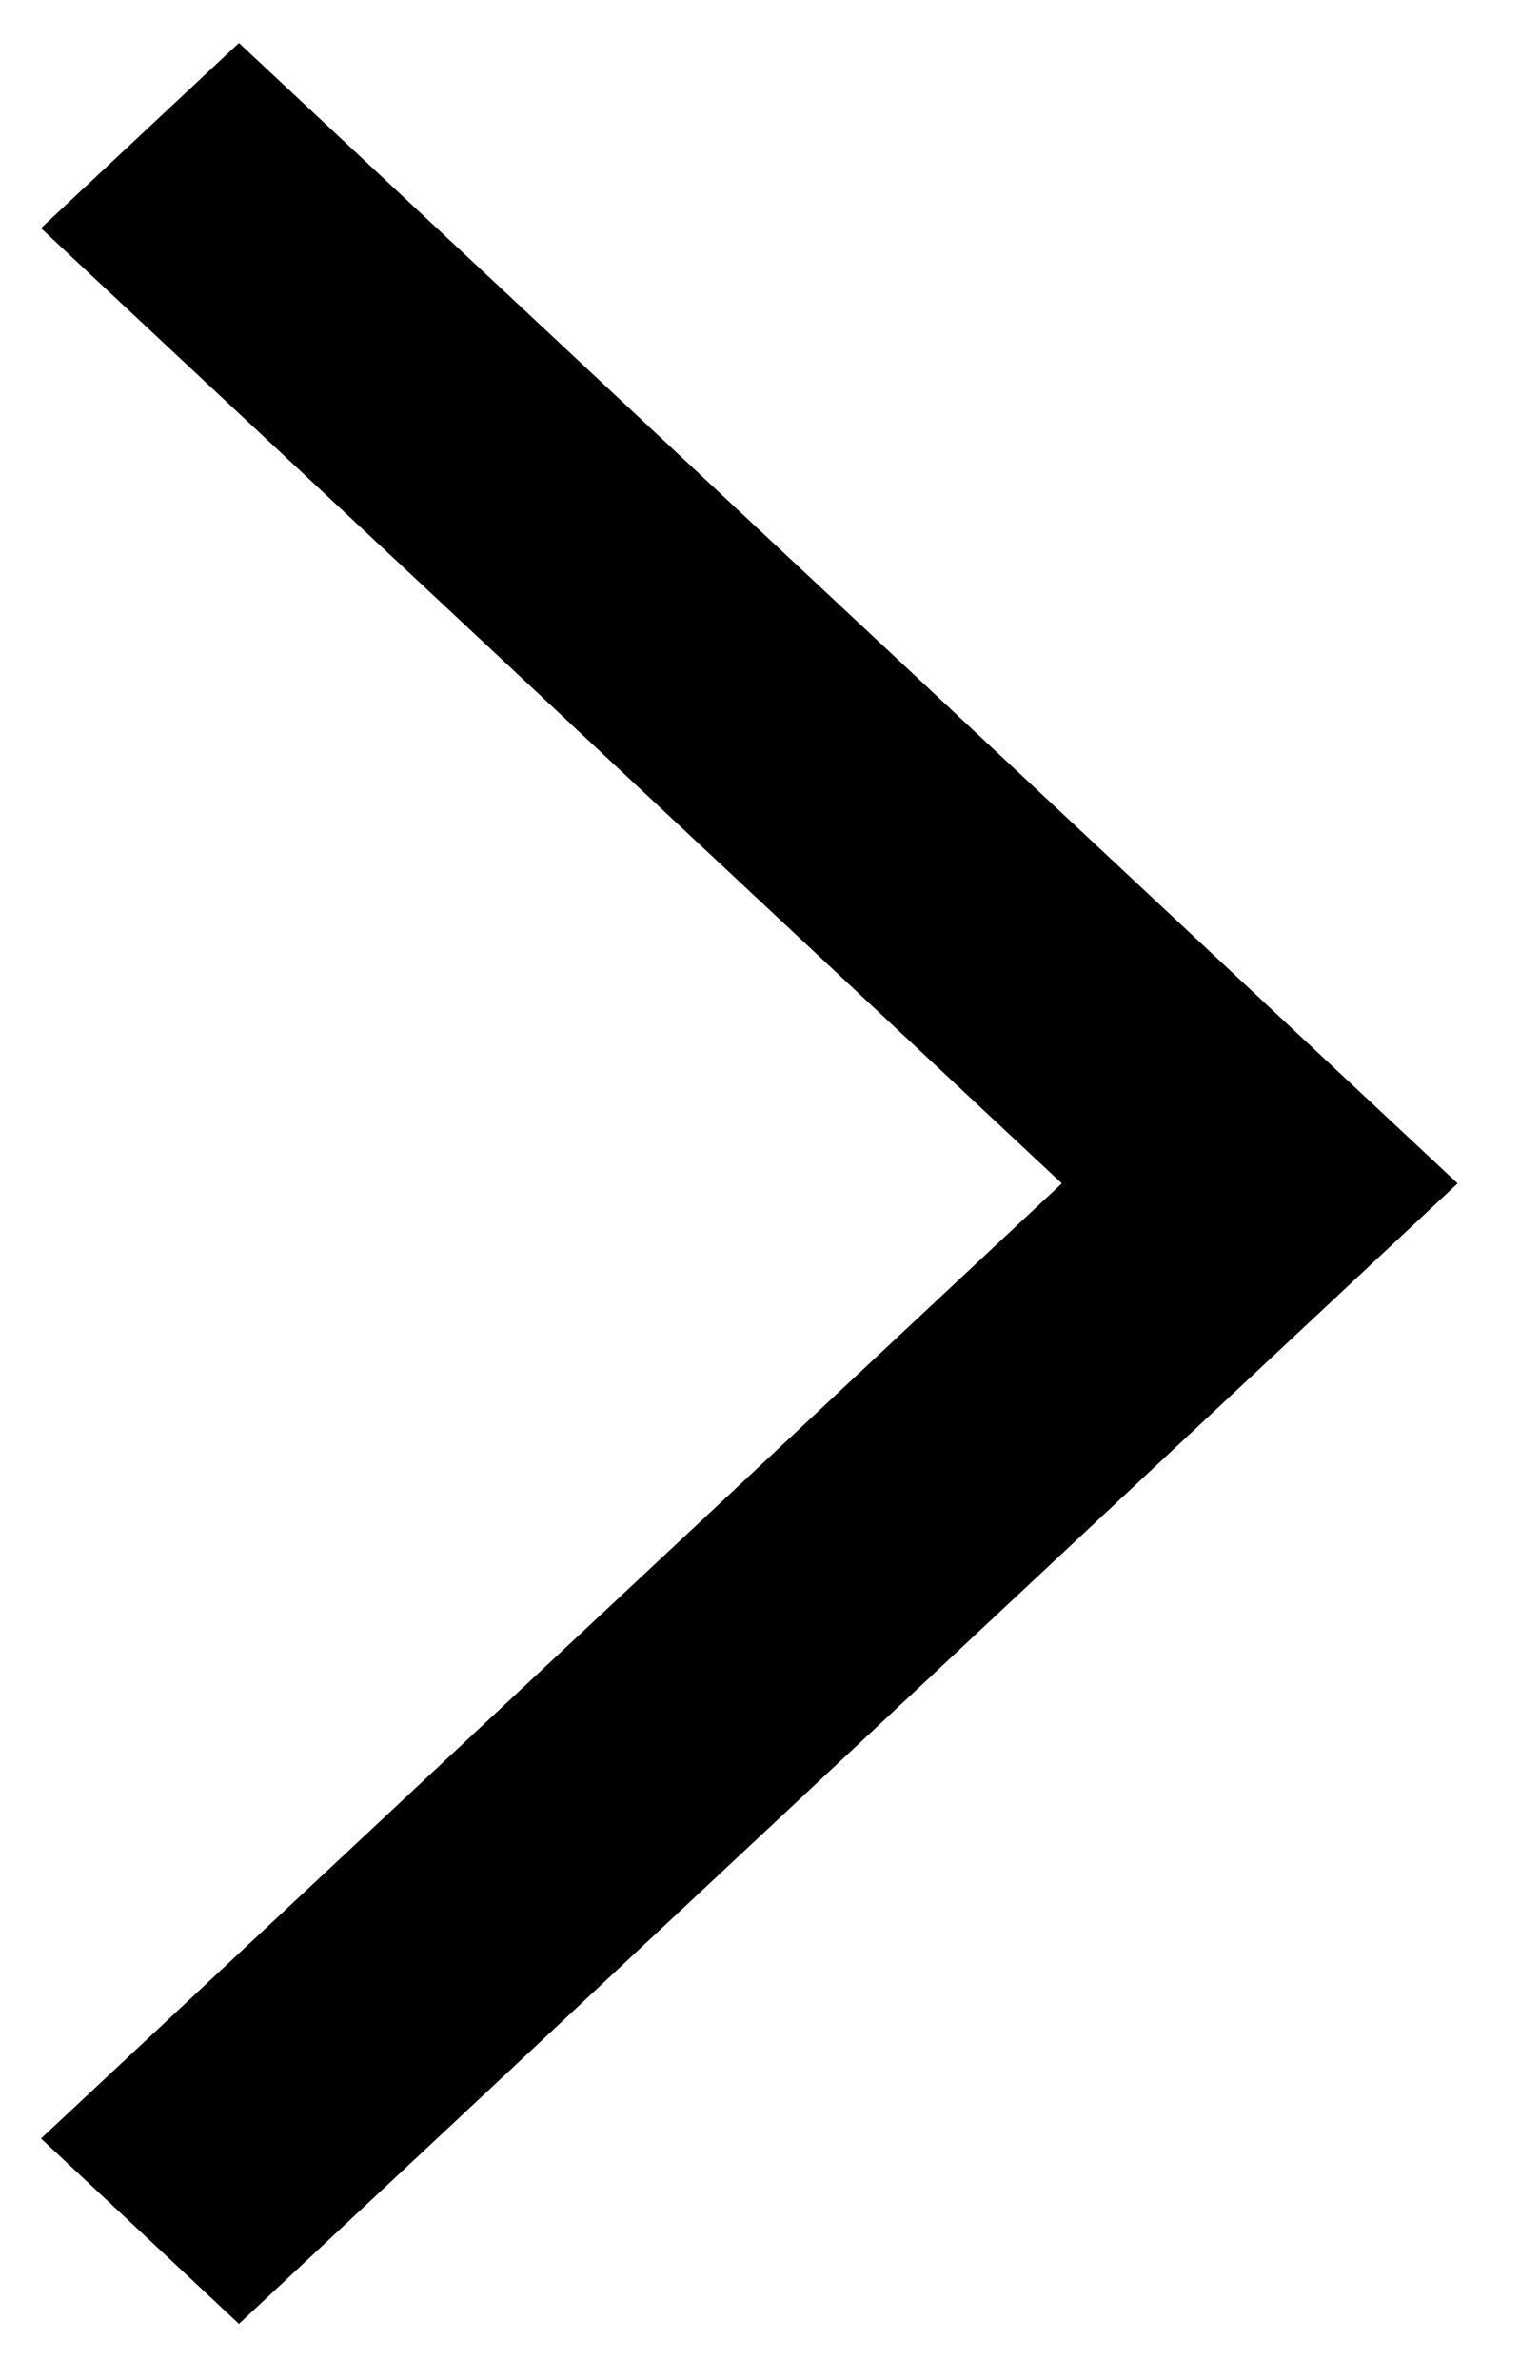
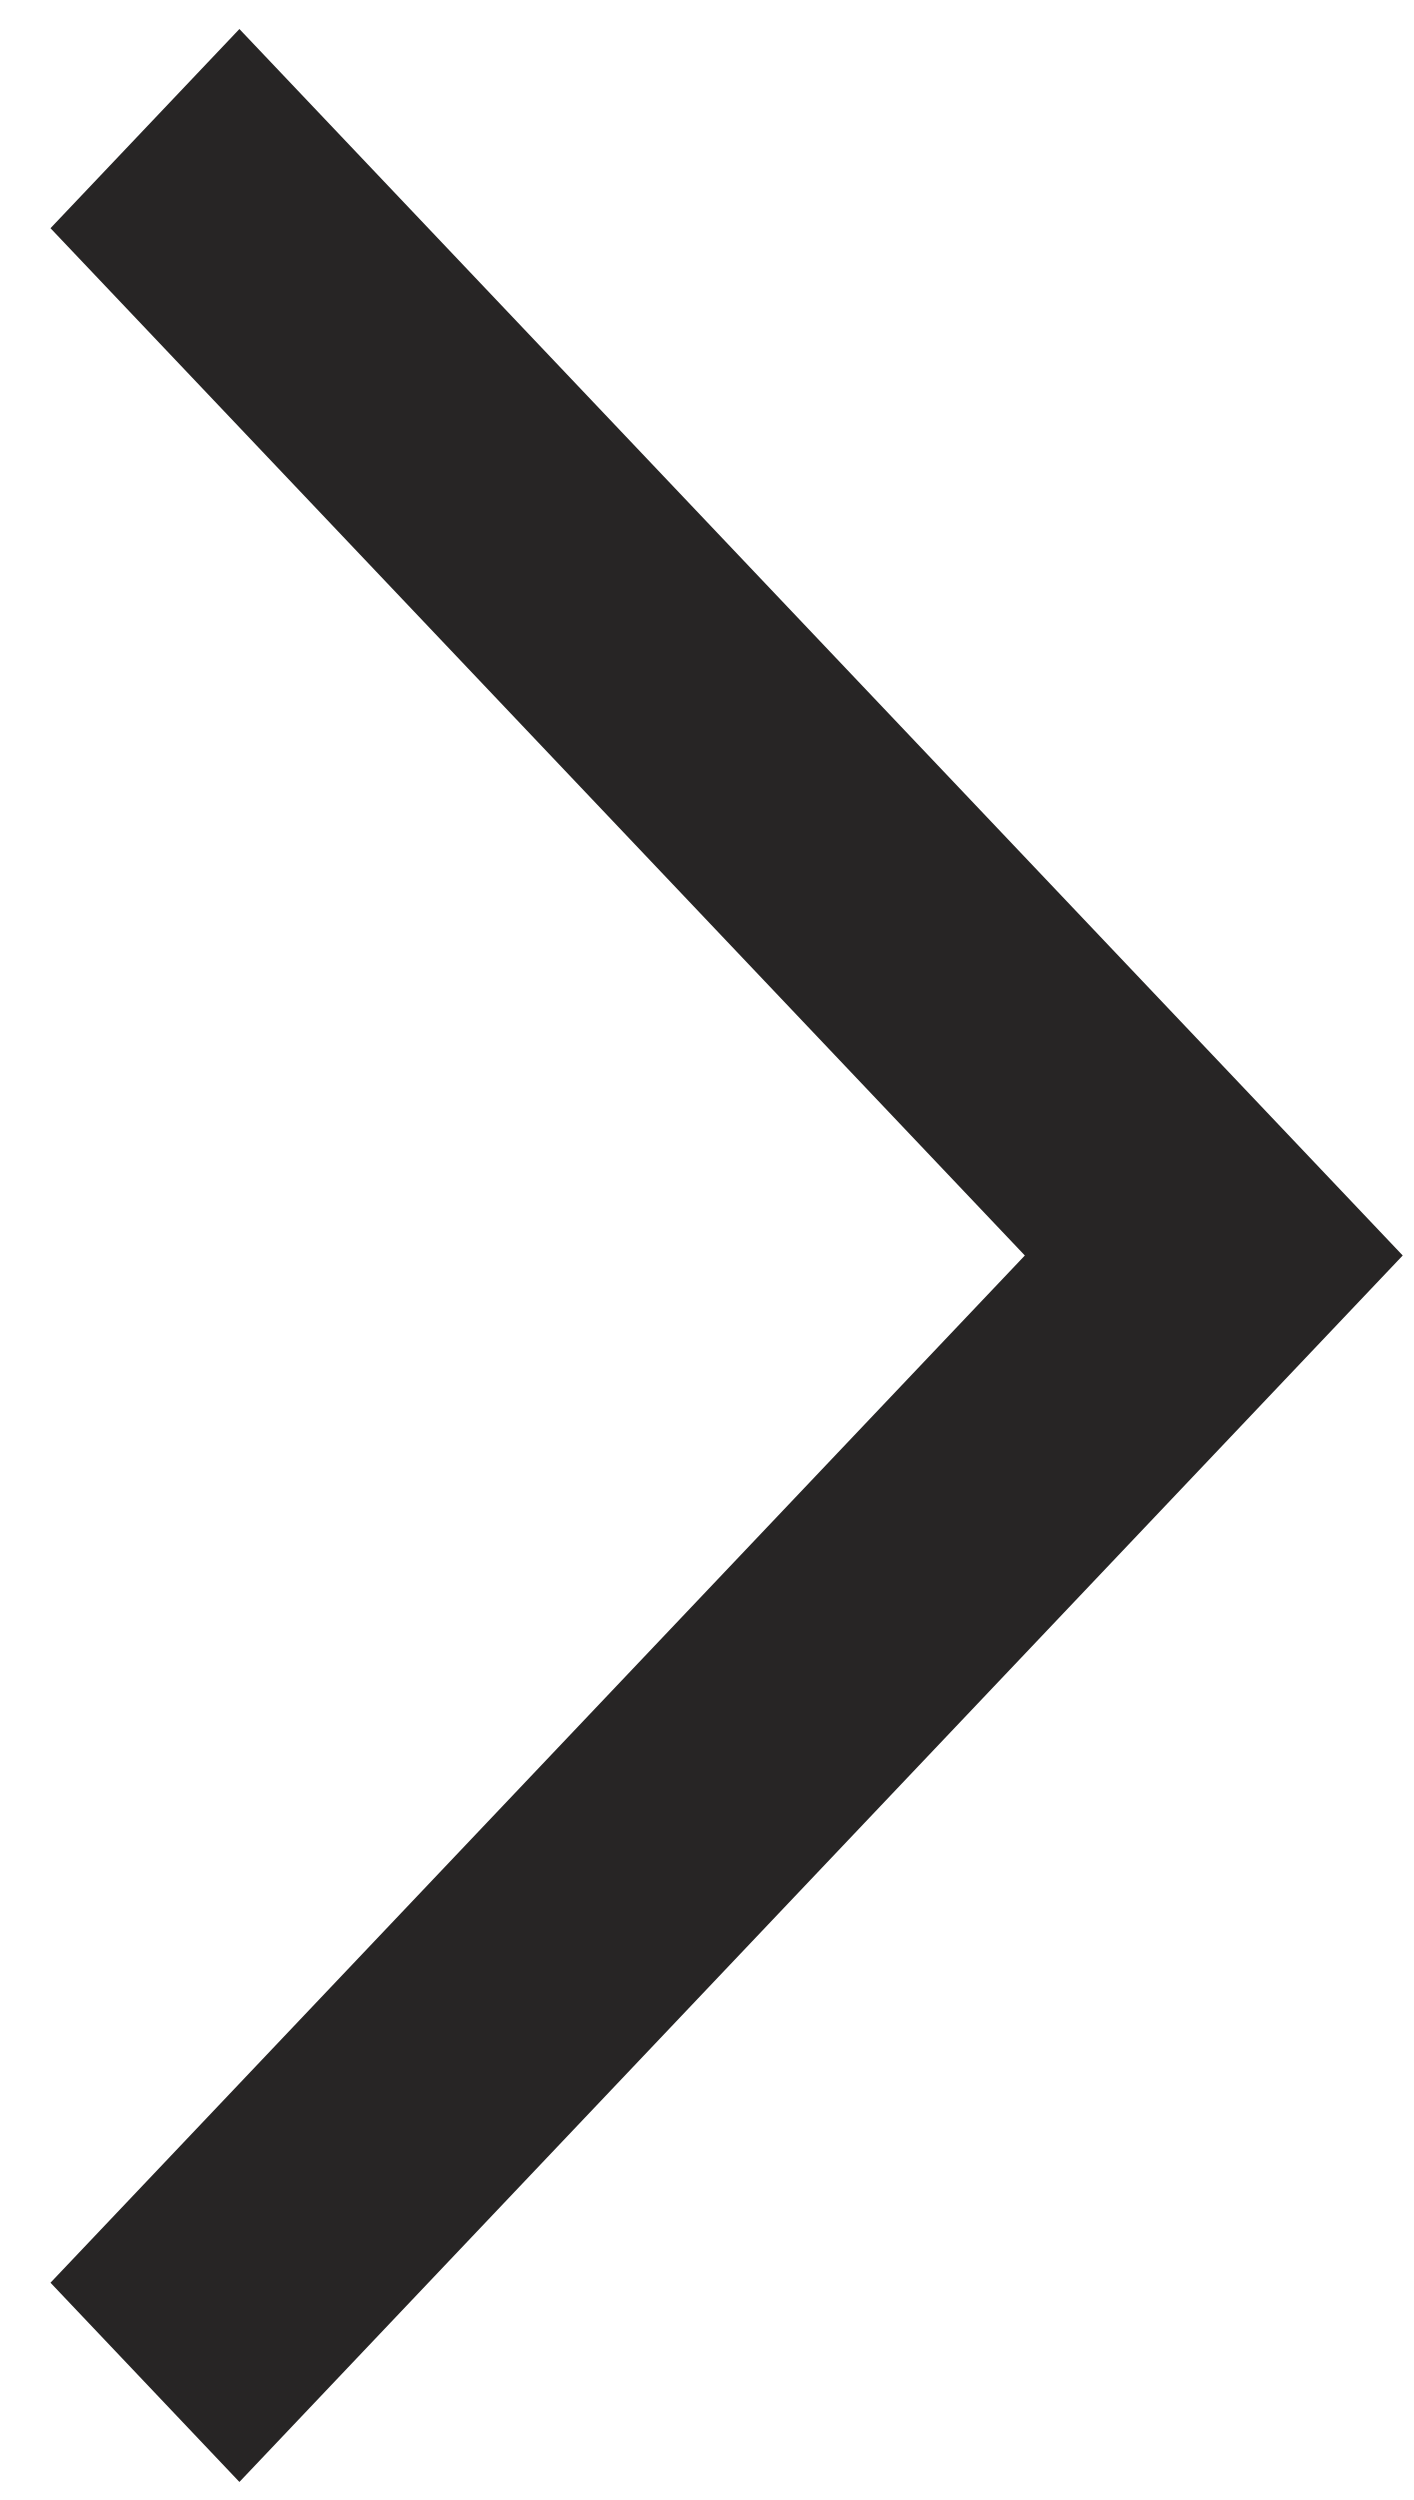
- <svg xmlns="http://www.w3.org/2000/svg" viewBox="0 0 11 17" fill="none">
-   <path fill-rule="evenodd" clip-rule="evenodd" d="M7.586 8.453L0.293 1.63L1.707 0.307L10.414 8.453L1.707 16.599L0.293 15.275L7.586 8.453Z" fill="#000" />
+ <svg xmlns="http://www.w3.org/2000/svg" viewBox="0 0 26 46" fill="none">
+   <path fill-rule="evenodd" clip-rule="evenodd" d="M18.857 23.101L0.929 4.199L4.405 0.534L25.81 23.101L4.405 45.668L0.929 42.002L18.857 23.101Z" fill="#272525" />
</svg>
